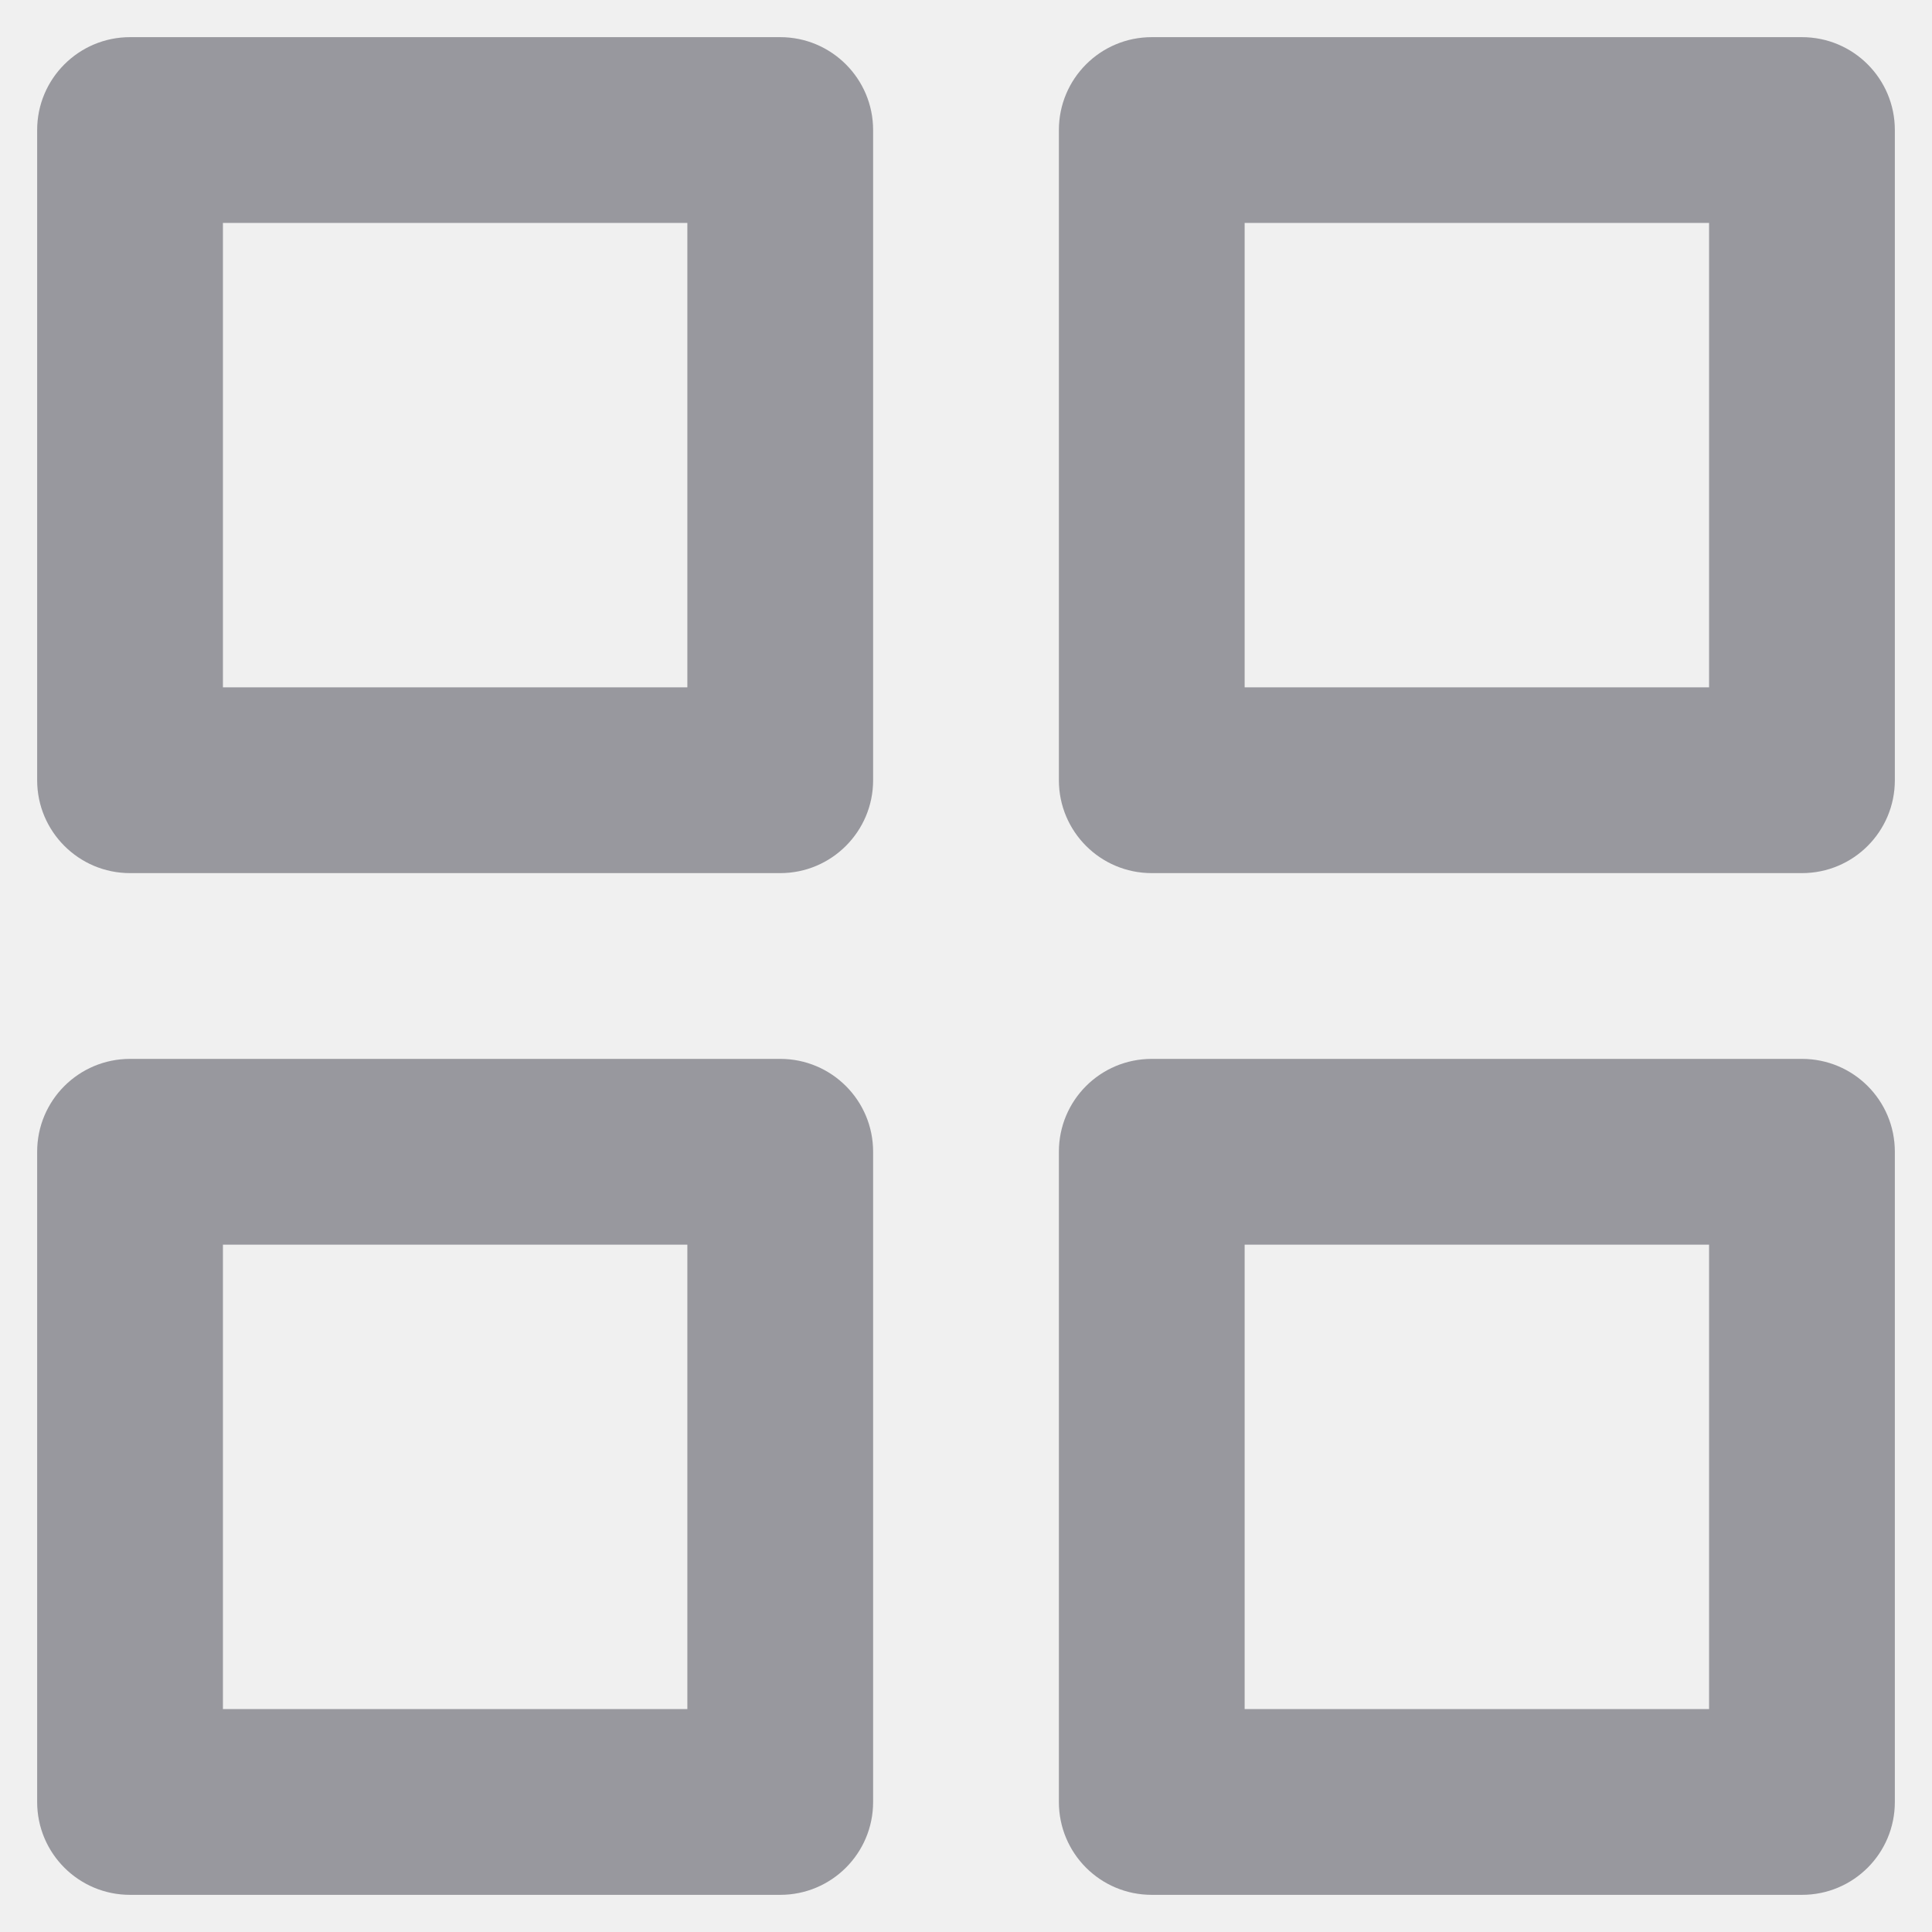
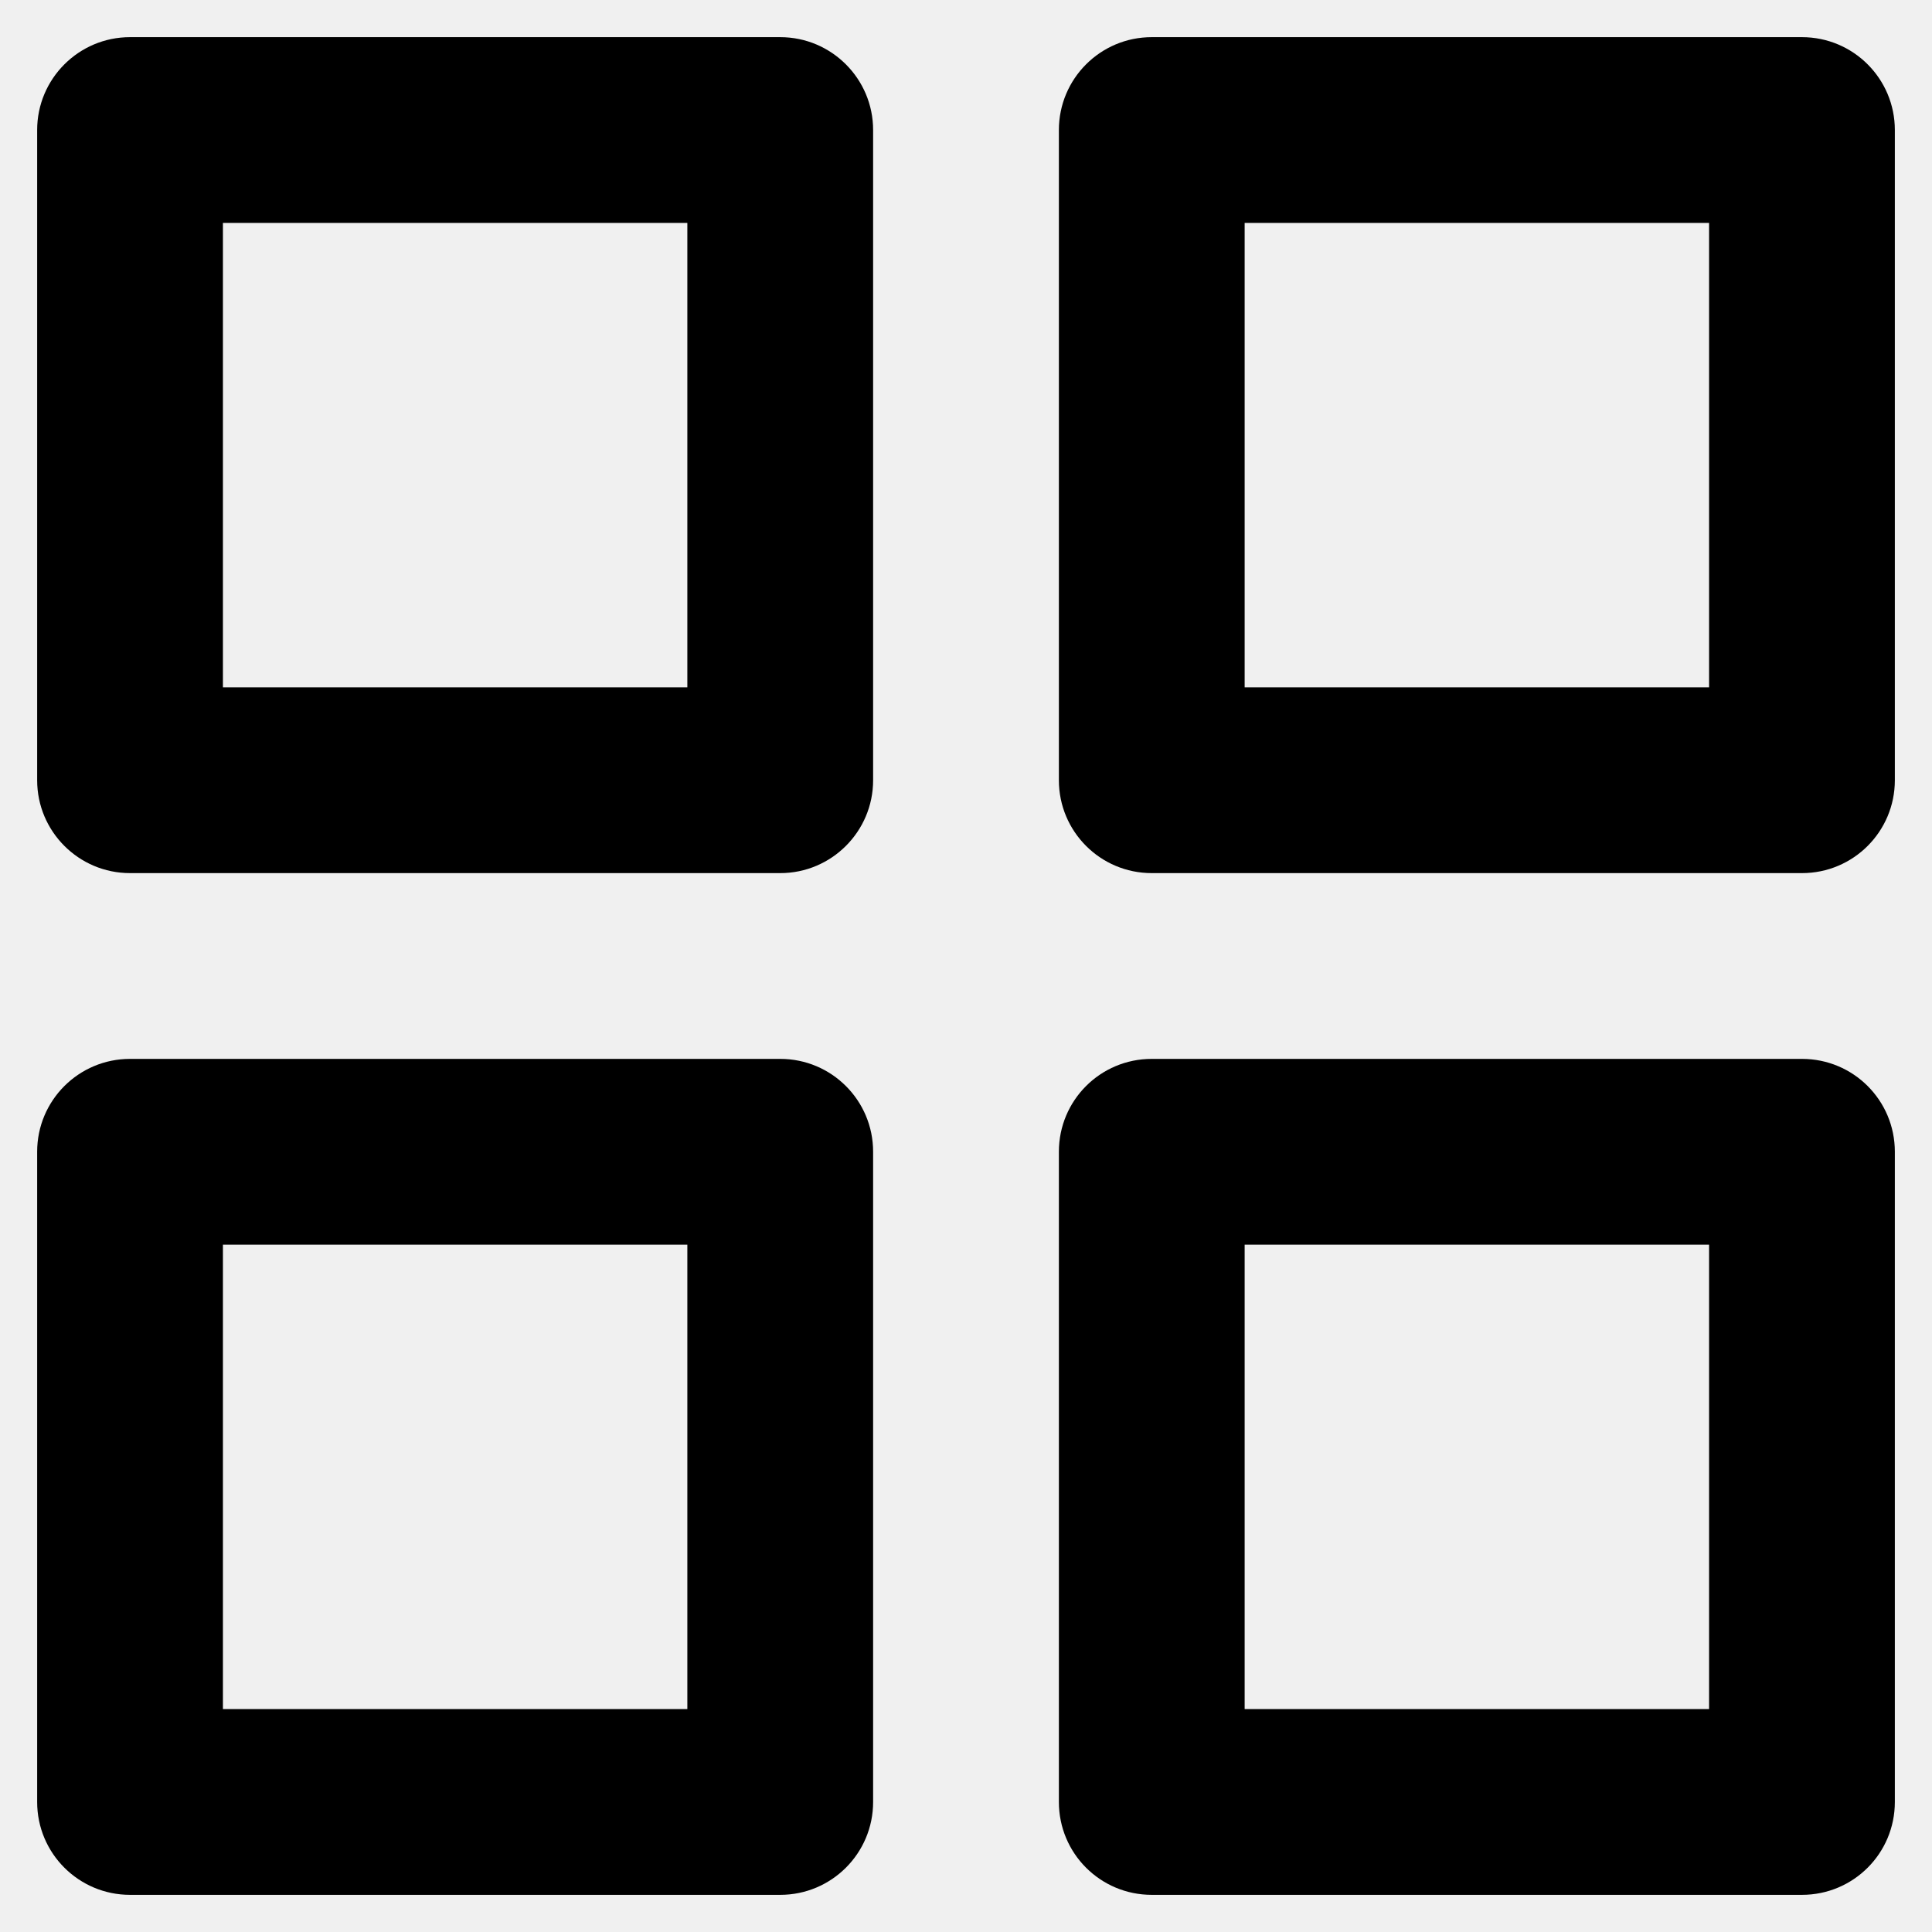
<svg xmlns="http://www.w3.org/2000/svg" xmlns:xlink="http://www.w3.org/1999/xlink" width="13px" height="13px" viewBox="0 0 13 13" version="1.1">
  <defs>
    <path d="M12.125,7.125 C12.471,7.125 12.75,7.404 12.75,7.75 L12.75,12.125 C12.75,12.471 12.471,12.75 12.125,12.75 L7.75,12.75 C7.404,12.75 7.125,12.471 7.125,12.125 L7.125,7.75 C7.125,7.404 7.404,7.125 7.75,7.125 L12.125,7.125 Z M5.25,7.125 C5.595,7.125 5.875,7.404 5.875,7.75 L5.875,12.125 C5.875,12.471 5.595,12.75 5.25,12.75 L0.875,12.75 C0.53,12.75 0.25,12.471 0.25,12.125 L0.25,7.75 C0.25,7.404 0.53,7.125 0.875,7.125 L5.25,7.125 Z M11.5,8.375 L8.375,8.375 L8.375,11.5 L11.5,11.5 L11.5,8.375 Z M4.625,8.375 L1.5,8.375 L1.5,11.5 L4.625,11.5 L4.625,8.375 Z M5.25,0.25 C5.595,0.25 5.875,0.53 5.875,0.875 L5.875,5.25 C5.875,5.595 5.595,5.875 5.25,5.875 L0.875,5.875 C0.53,5.875 0.25,5.595 0.25,5.25 L0.25,0.875 C0.25,0.53 0.53,0.25 0.875,0.25 L5.25,0.25 Z M12.125,0.25 C12.471,0.25 12.75,0.53 12.75,0.875 L12.75,5.25 C12.75,5.595 12.471,5.875 12.125,5.875 L7.75,5.875 C7.404,5.875 7.125,5.595 7.125,5.25 L7.125,0.875 C7.125,0.53 7.404,0.25 7.75,0.25 L12.125,0.25 Z M4.625,1.5 L1.5,1.5 L1.5,4.625 L4.625,4.625 L4.625,1.5 Z M11.5,1.5 L8.375,1.5 L8.375,4.625 L11.5,4.625 L11.5,1.5 Z" id="grid-svg" />
  </defs>
  <g stroke="none" stroke-width="1" fill="none" fill-rule="evenodd">
    <g transform="translate(-24, -185)">
      <g transform="translate(0, 168)">
        <g transform="translate(24, 17)">
-           <mask fill="white">
+           <mask fill="currentColor">
            <use xlink:href="#grid-svg" />
          </mask>
-           <use id="Icon-Grid" fill="#98989E" xlink:href="#grid-svg" />
+           <use id="Icon-Grid" fill="currentColor" xlink:href="#grid-svg" />
        </g>
      </g>
    </g>
  </g>
</svg>
